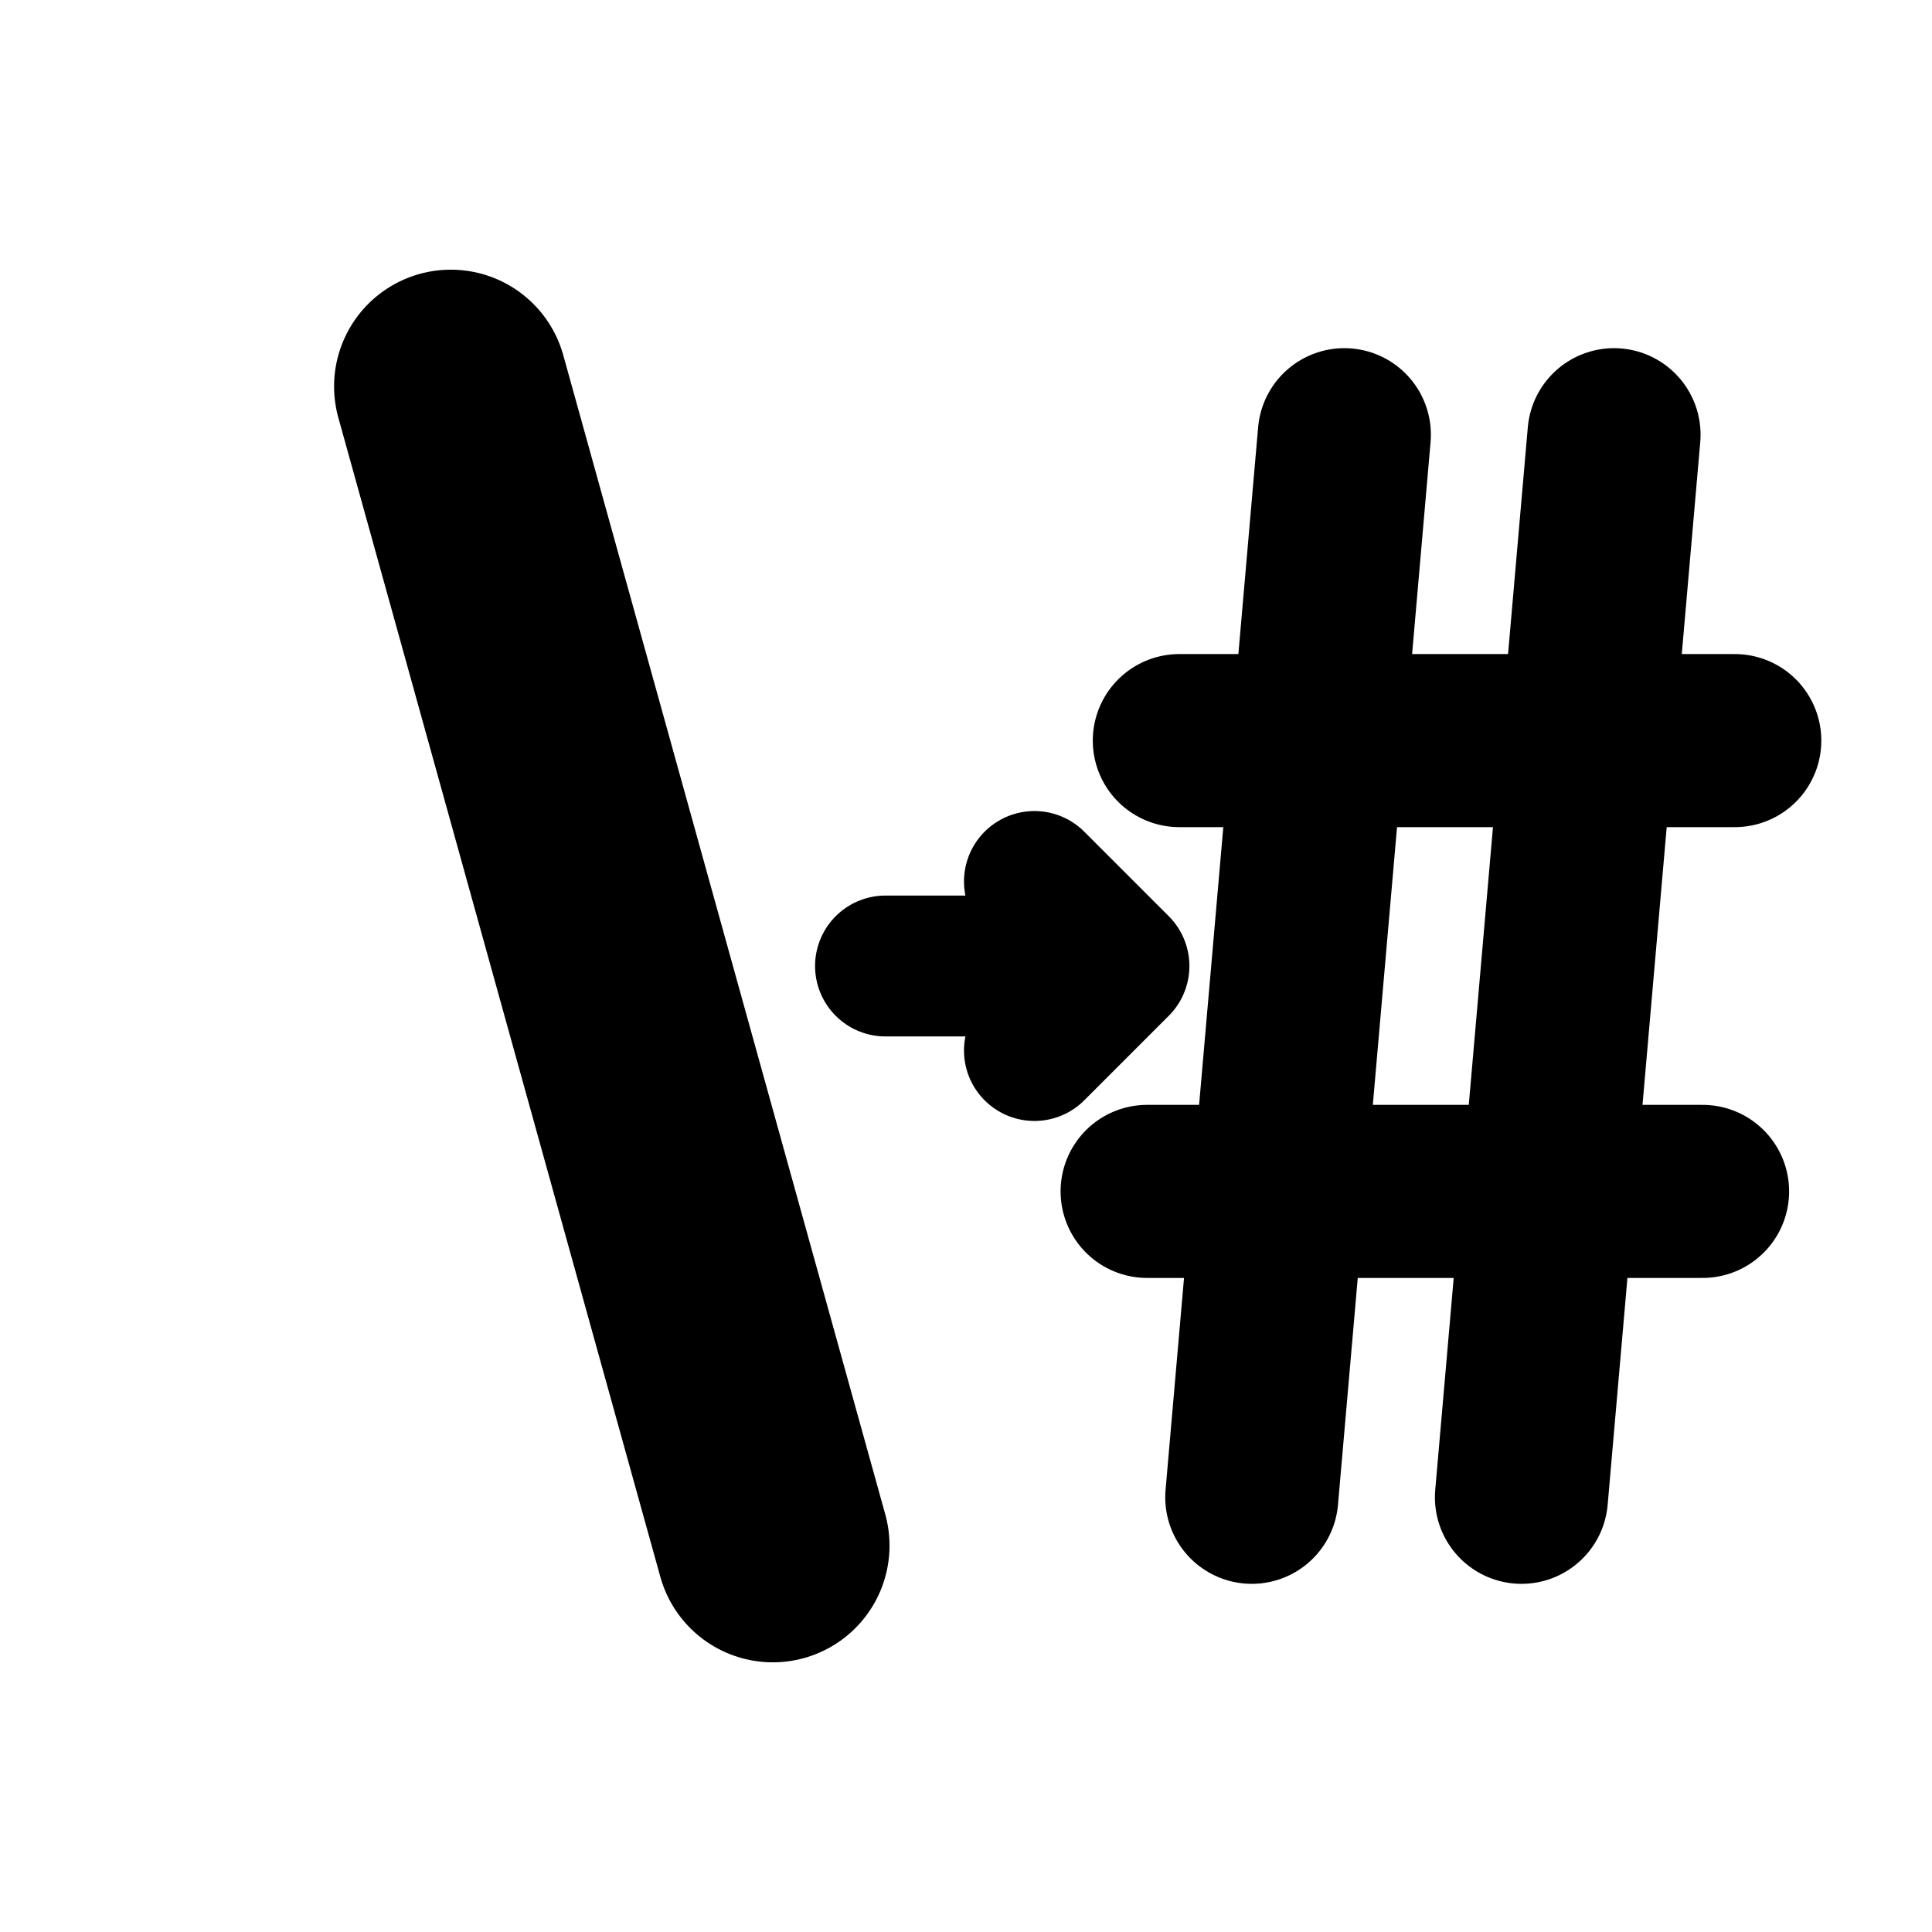
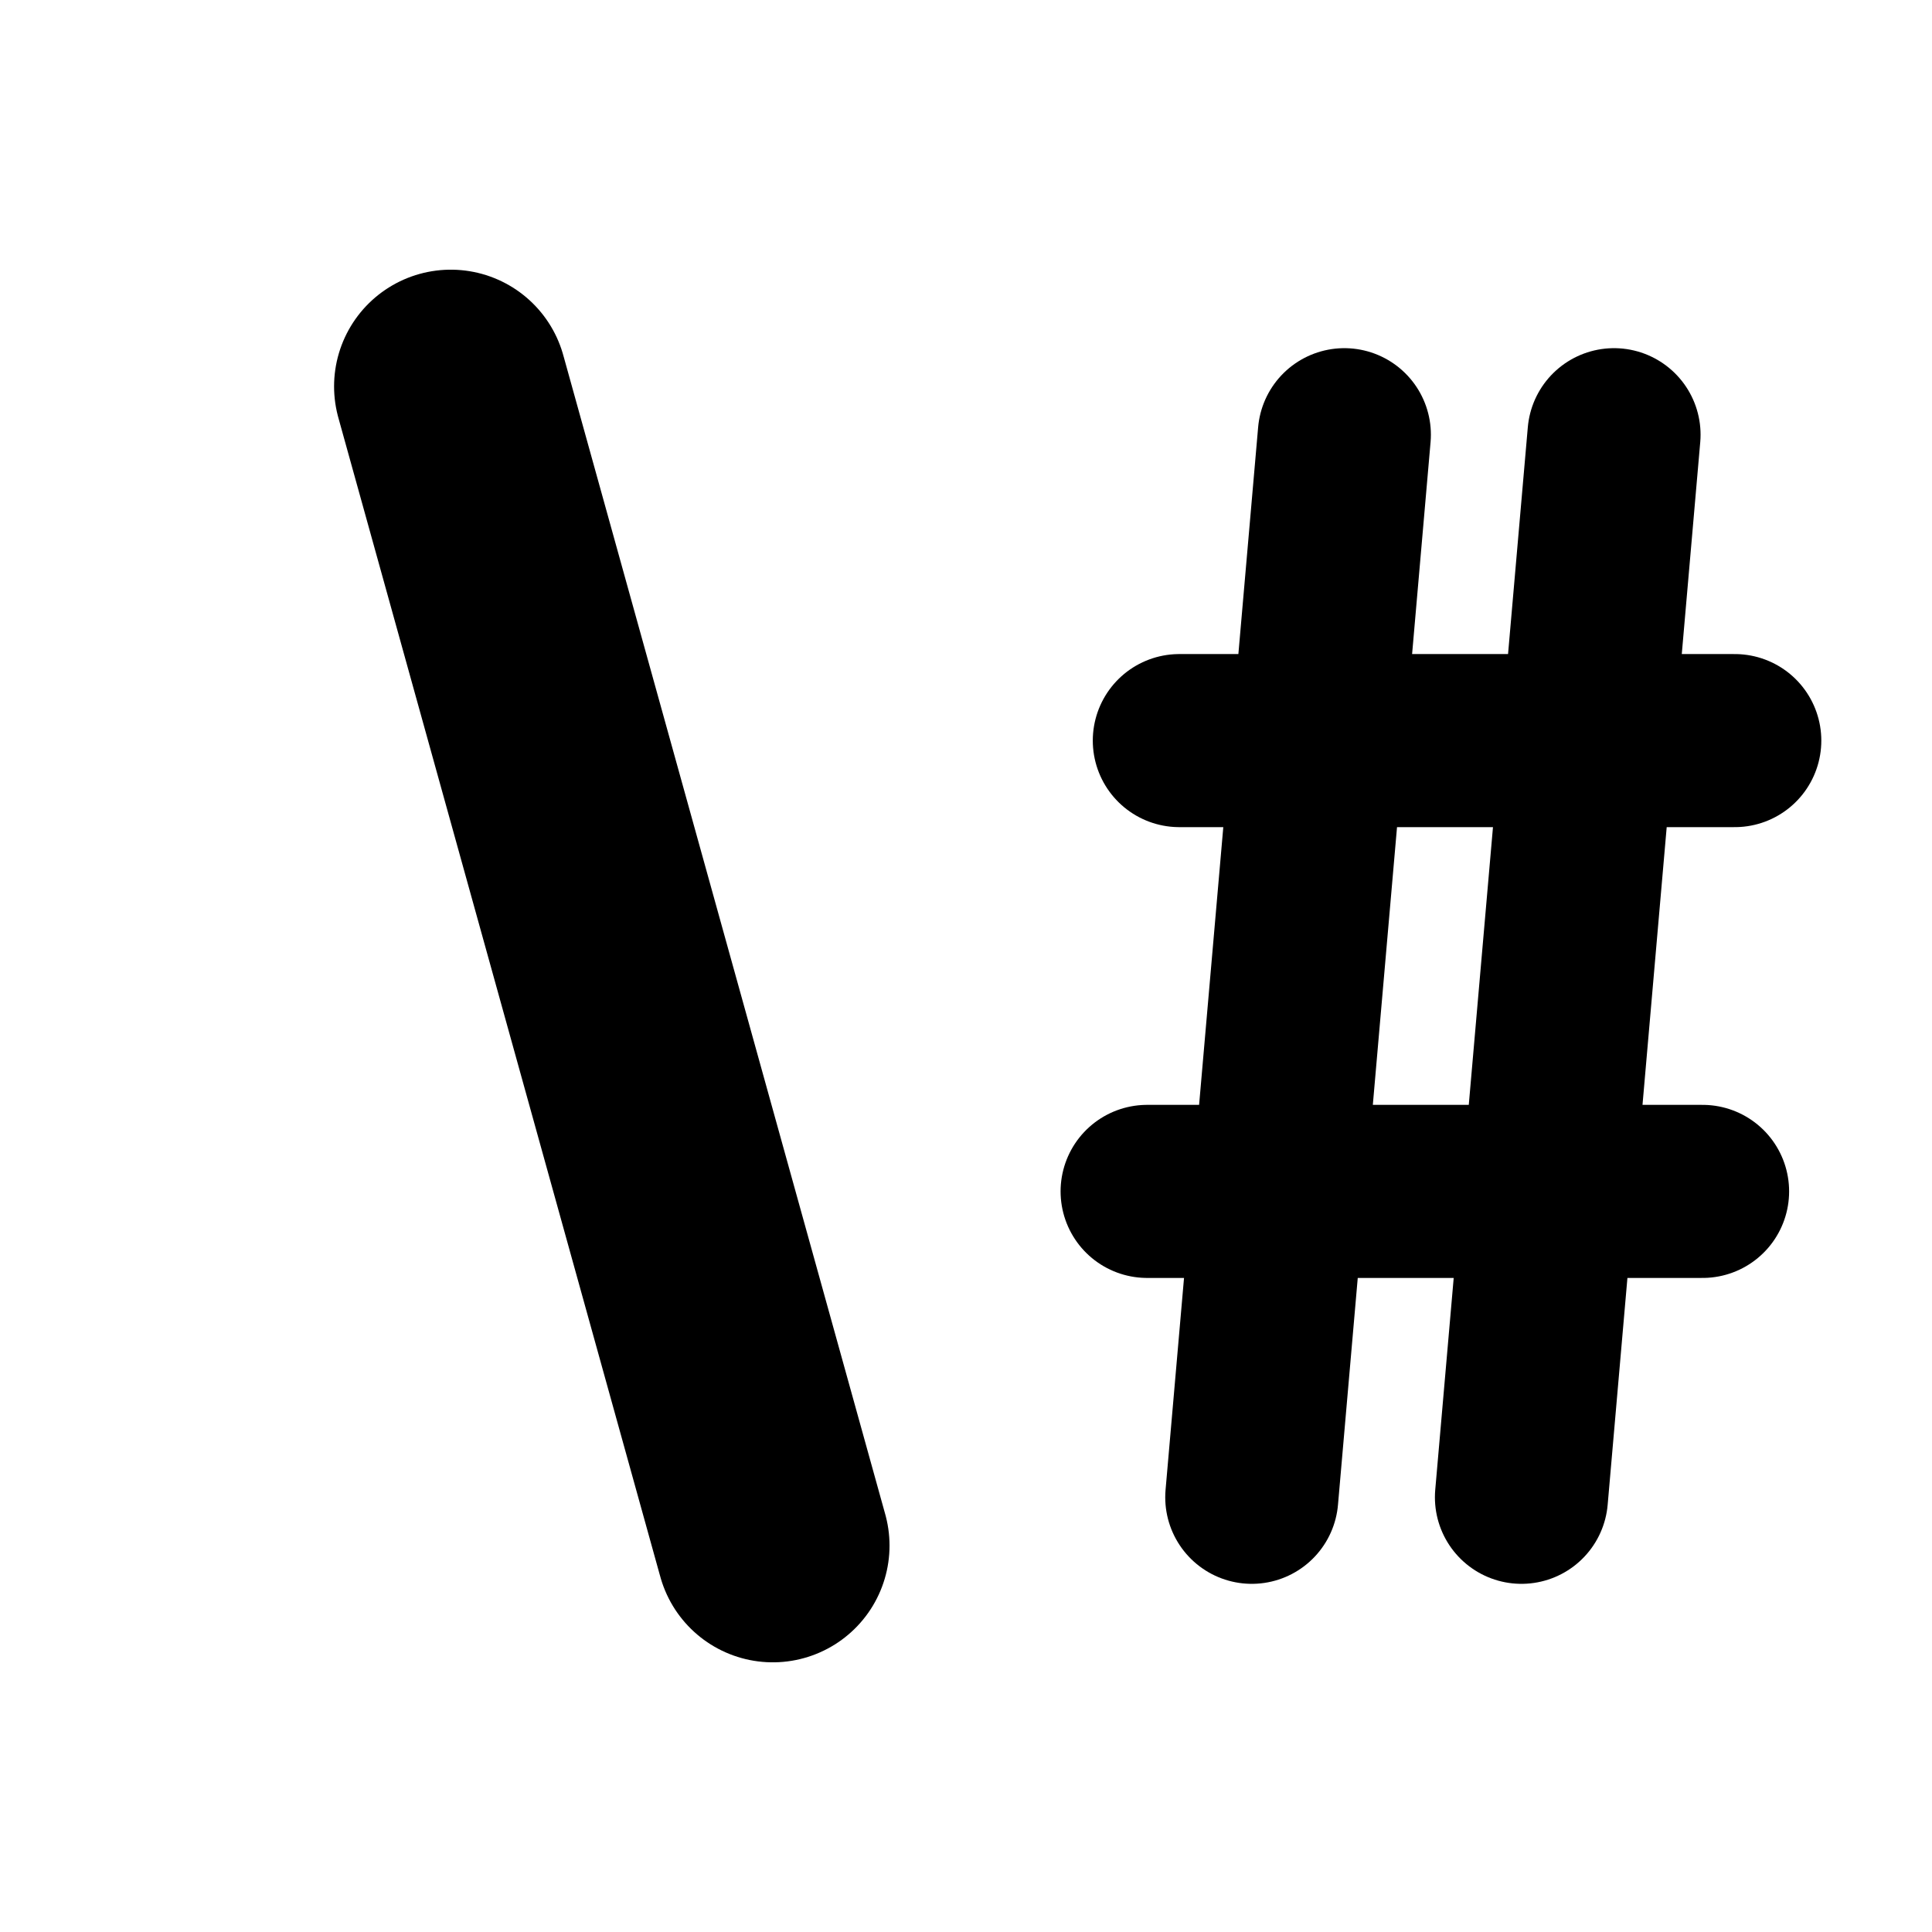
<svg xmlns="http://www.w3.org/2000/svg" viewBox="0 0 24 24" fill="none">
  <path d="M5.6 4.8l4 14.4" stroke="black" stroke-width="2.9" stroke-linecap="round" />
-   <path d="M11 12h2.9m0 0-1.05-1.05M13.9 12l-1.05 1.05" stroke="black" stroke-width="1.75" stroke-linecap="round" stroke-linejoin="round" />
  <path d="M16.7 5.4l-1.15 13.2M20.05 5.4 18.9 18.6M14.65 9.2h6.9M14.25 14.8h6.9" stroke="black" stroke-width="2.15" stroke-linecap="round" />
</svg>
